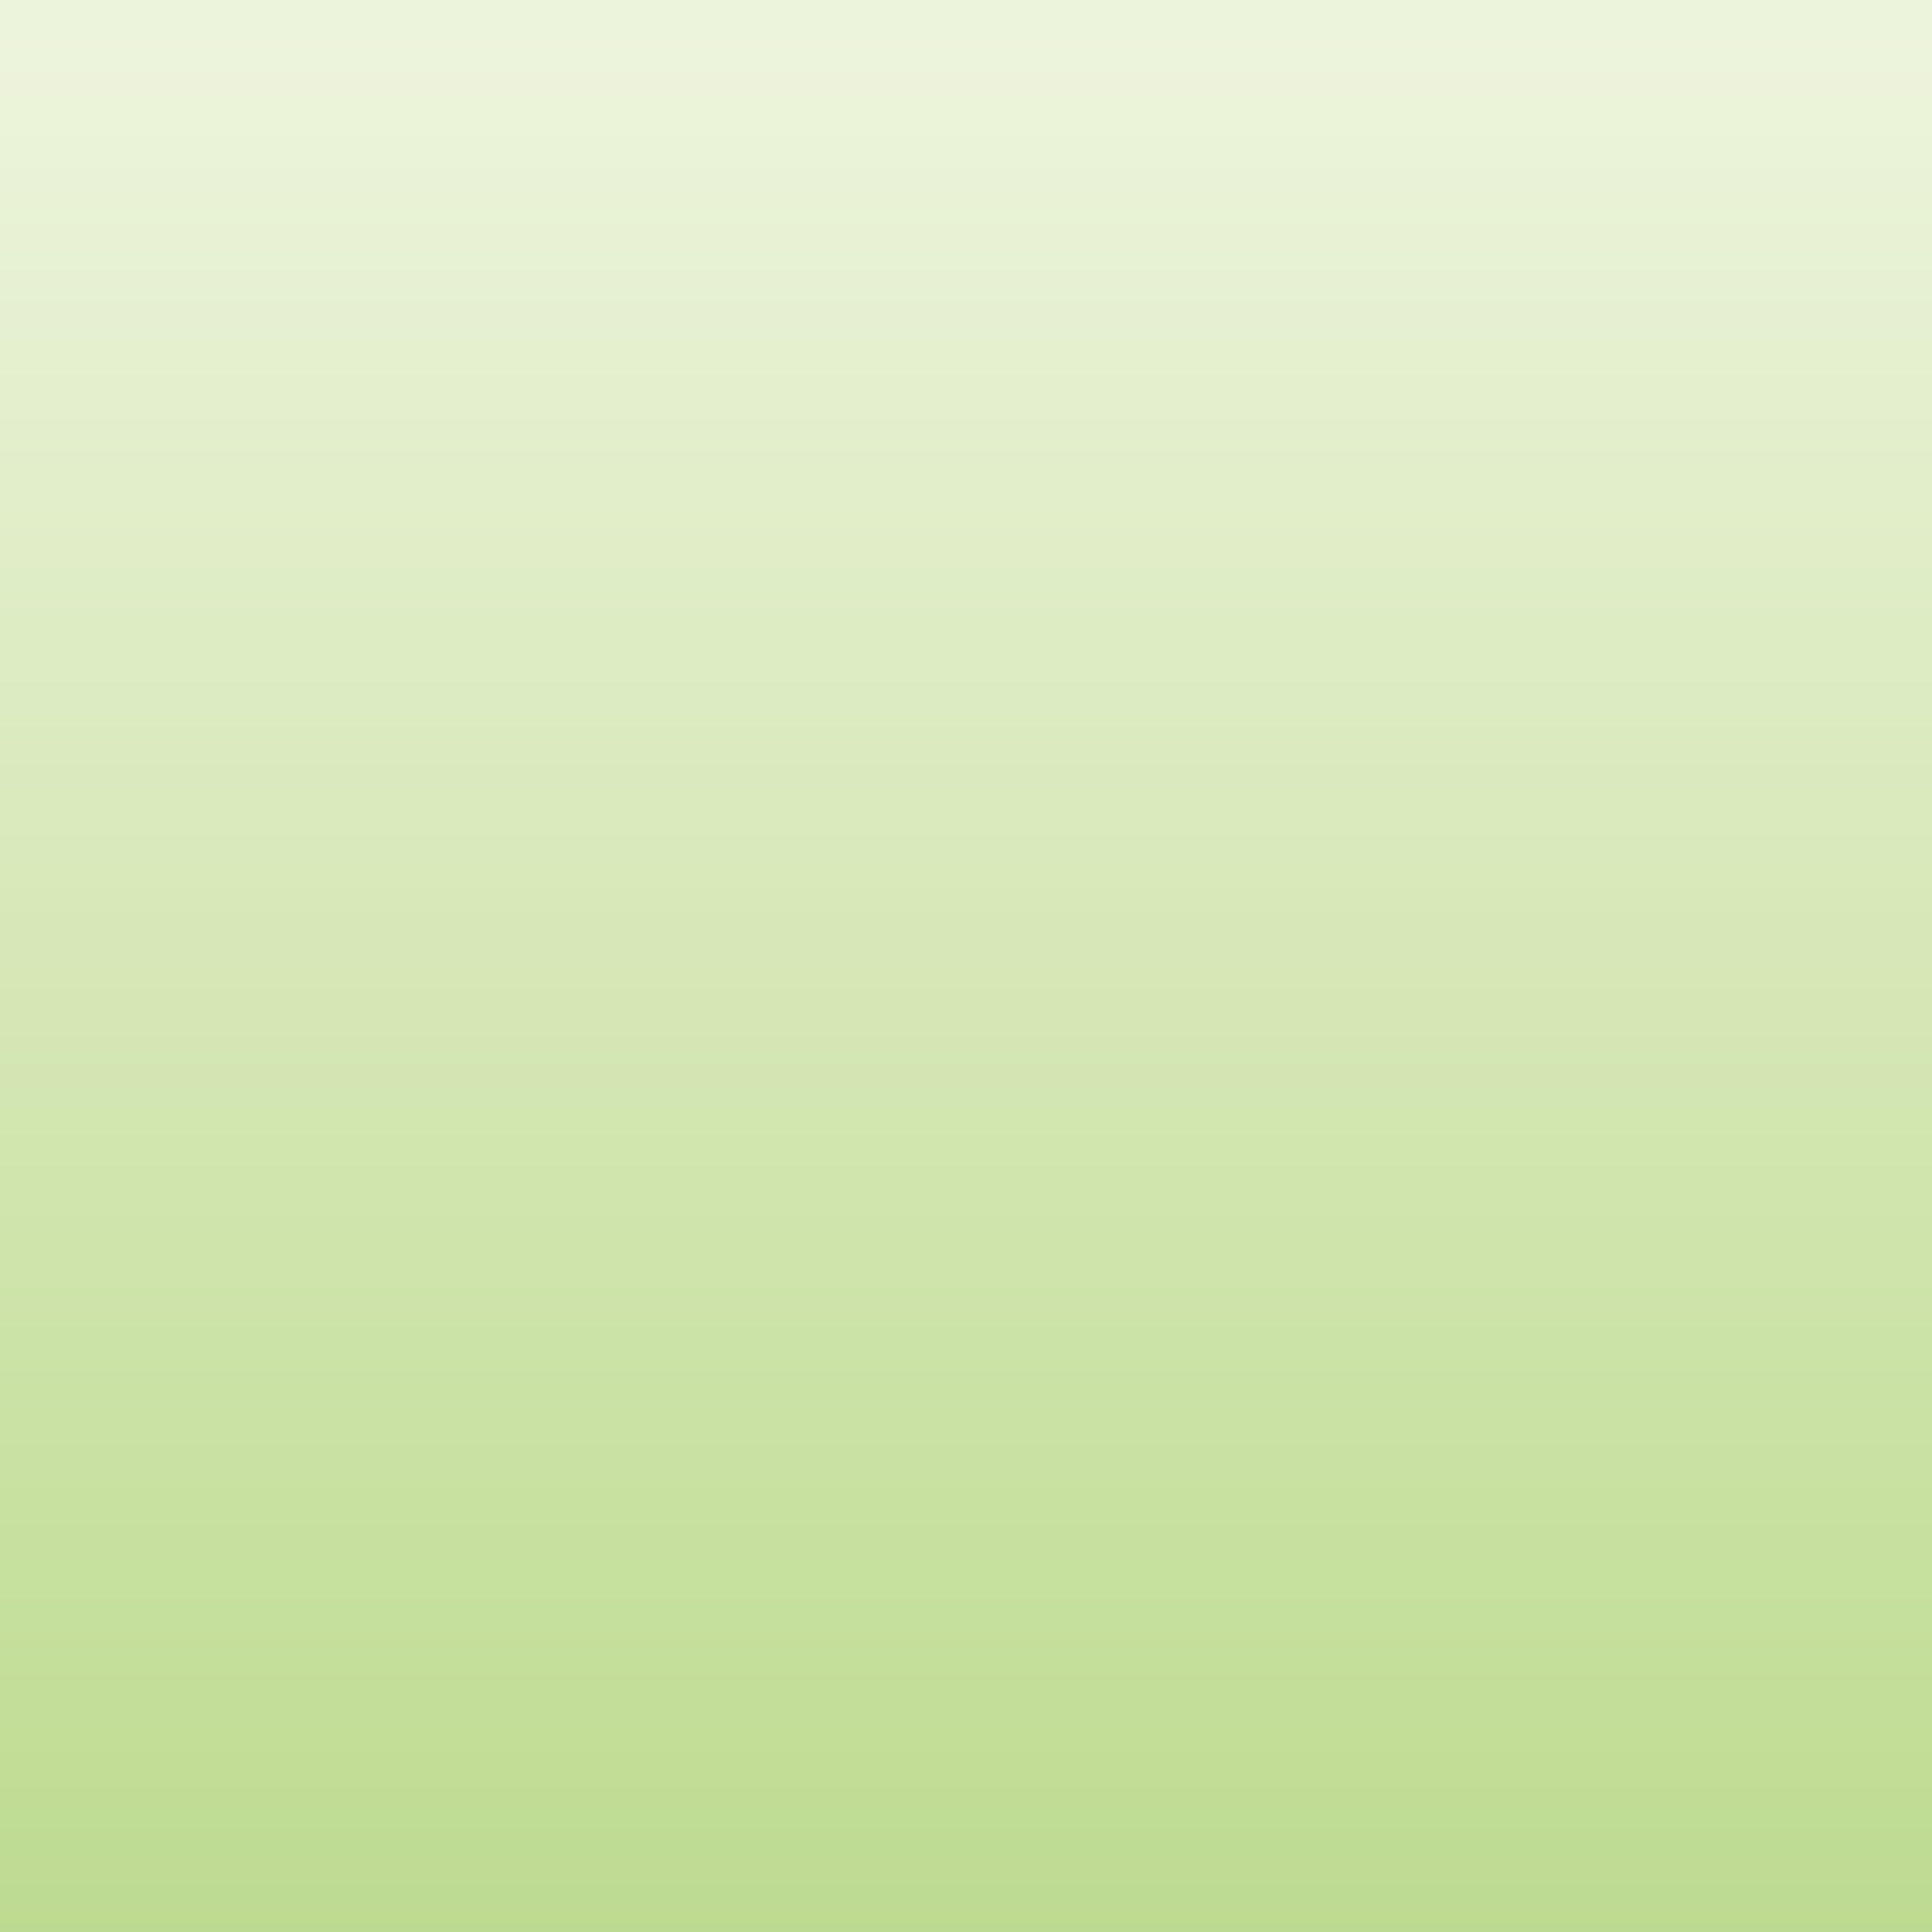
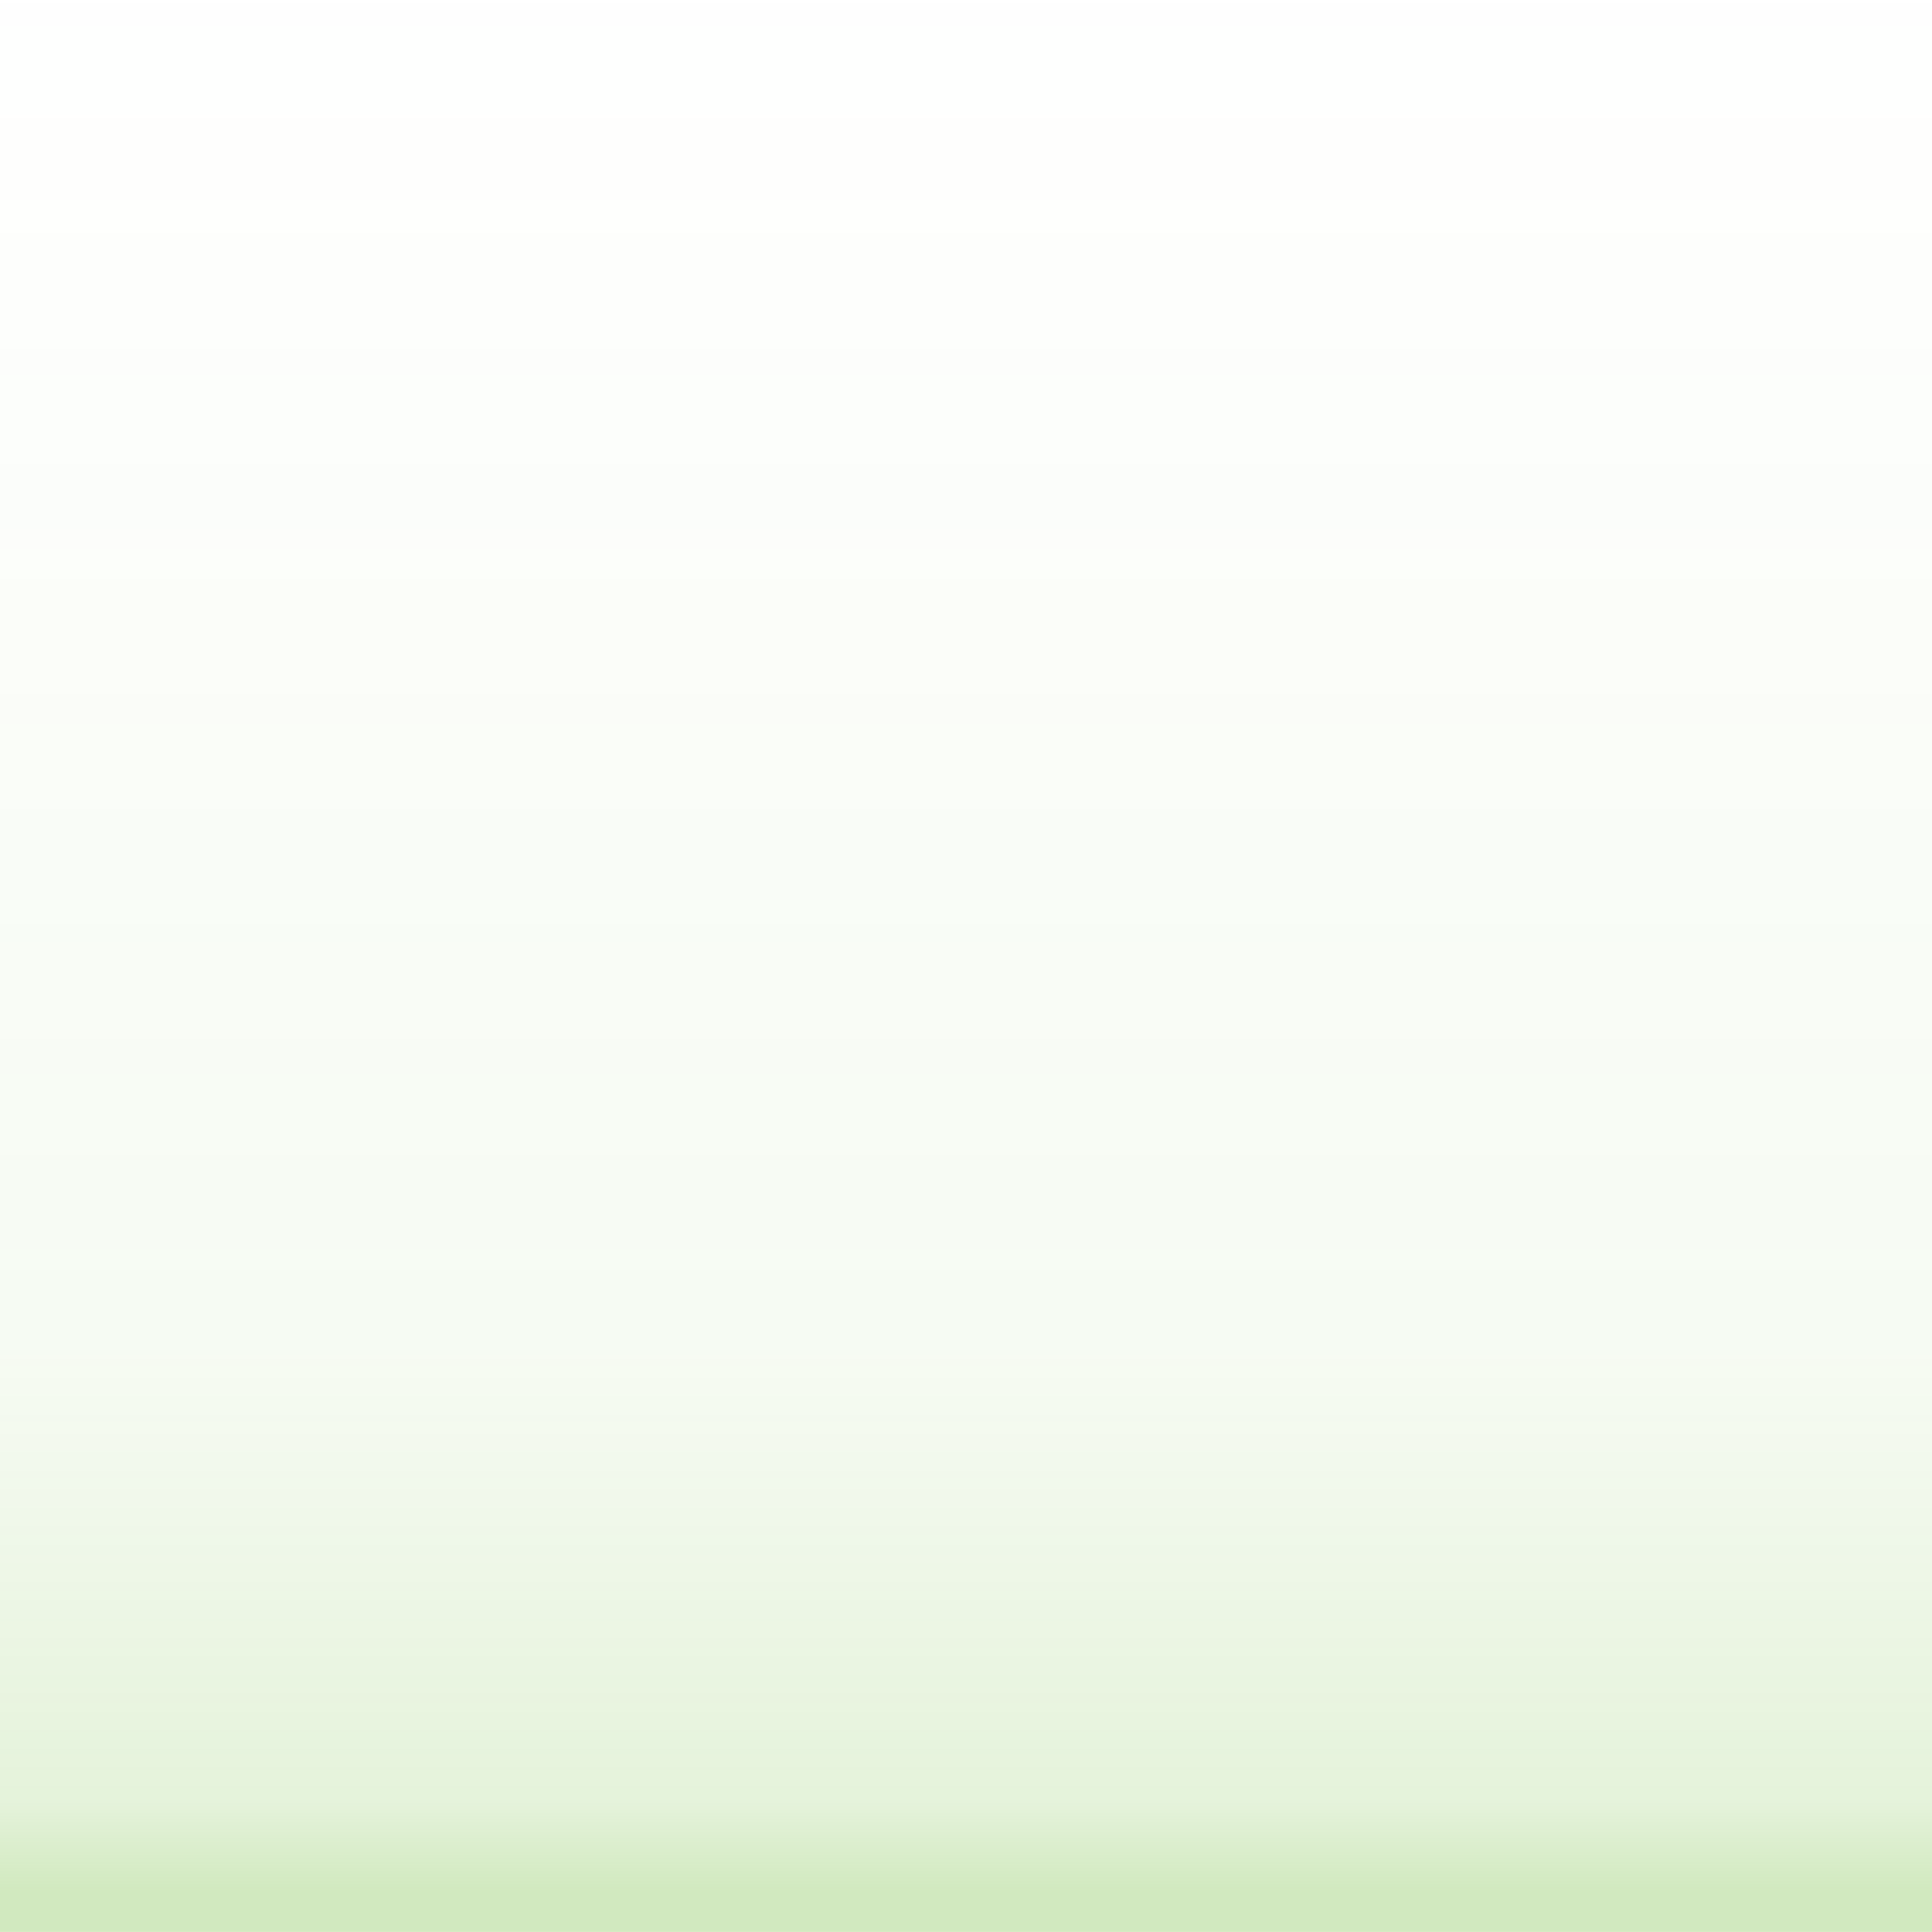
- <svg xmlns="http://www.w3.org/2000/svg" version="1.1" id="Layer_1" x="0px" y="0px" width="32px" height="32px" viewBox="8 8 32 32" enable-background="new 8 8 32 32" xml:space="preserve">
-   <linearGradient id="SVGID_1_" gradientUnits="userSpaceOnUse" x1="306" y1="-332.516" x2="306" y2="-364.185" gradientTransform="matrix(1 0 0 -1 -282 -324)">
-     <stop offset="0" style="stop-color:#EDF4DC" />
-     <stop offset="1" style="stop-color:#BDDB8F" />
+ <svg xmlns="http://www.w3.org/2000/svg" version="1.1" id="Layer_1" x="0px" y="0px" width="32px" height="32px" viewBox="0 0 32 32" enable-background="new 0 0 32 32" xml:space="preserve">
+   <defs id="defs3035" />
+   <linearGradient id="Bottom_Shade_2_" gradientUnits="userSpaceOnUse" x1="16" y1="0.665" x2="16" y2="32.667" gradientTransform="matrix(-1,0,0,-1,32,31.999)">
+     <stop offset="0" style="stop-color:#47a800;stop-opacity:1;" id="stop3010" />
+     <stop id="stop3811" style="stop-color:#47a800;stop-opacity:0.569;" offset="0.046" />
+     <stop offset="0.278" style="stop-color:#47a800;stop-opacity:0.19;" id="stop3813" />
+     <stop id="stop3809" style="stop-color:#47a800;stop-opacity:0;" offset="1" />
  </linearGradient>
-   <rect x="8" y="8" fill="url(#SVGID_1_)" width="32" height="32" />
+   <rect id="Bottom_Shade_1_" y="-0.001" width="32" height="32" style="opacity:0.25;fill:url(#Bottom_Shade_2_);fill-opacity:1" x="1.2239741e-19" />
</svg>
